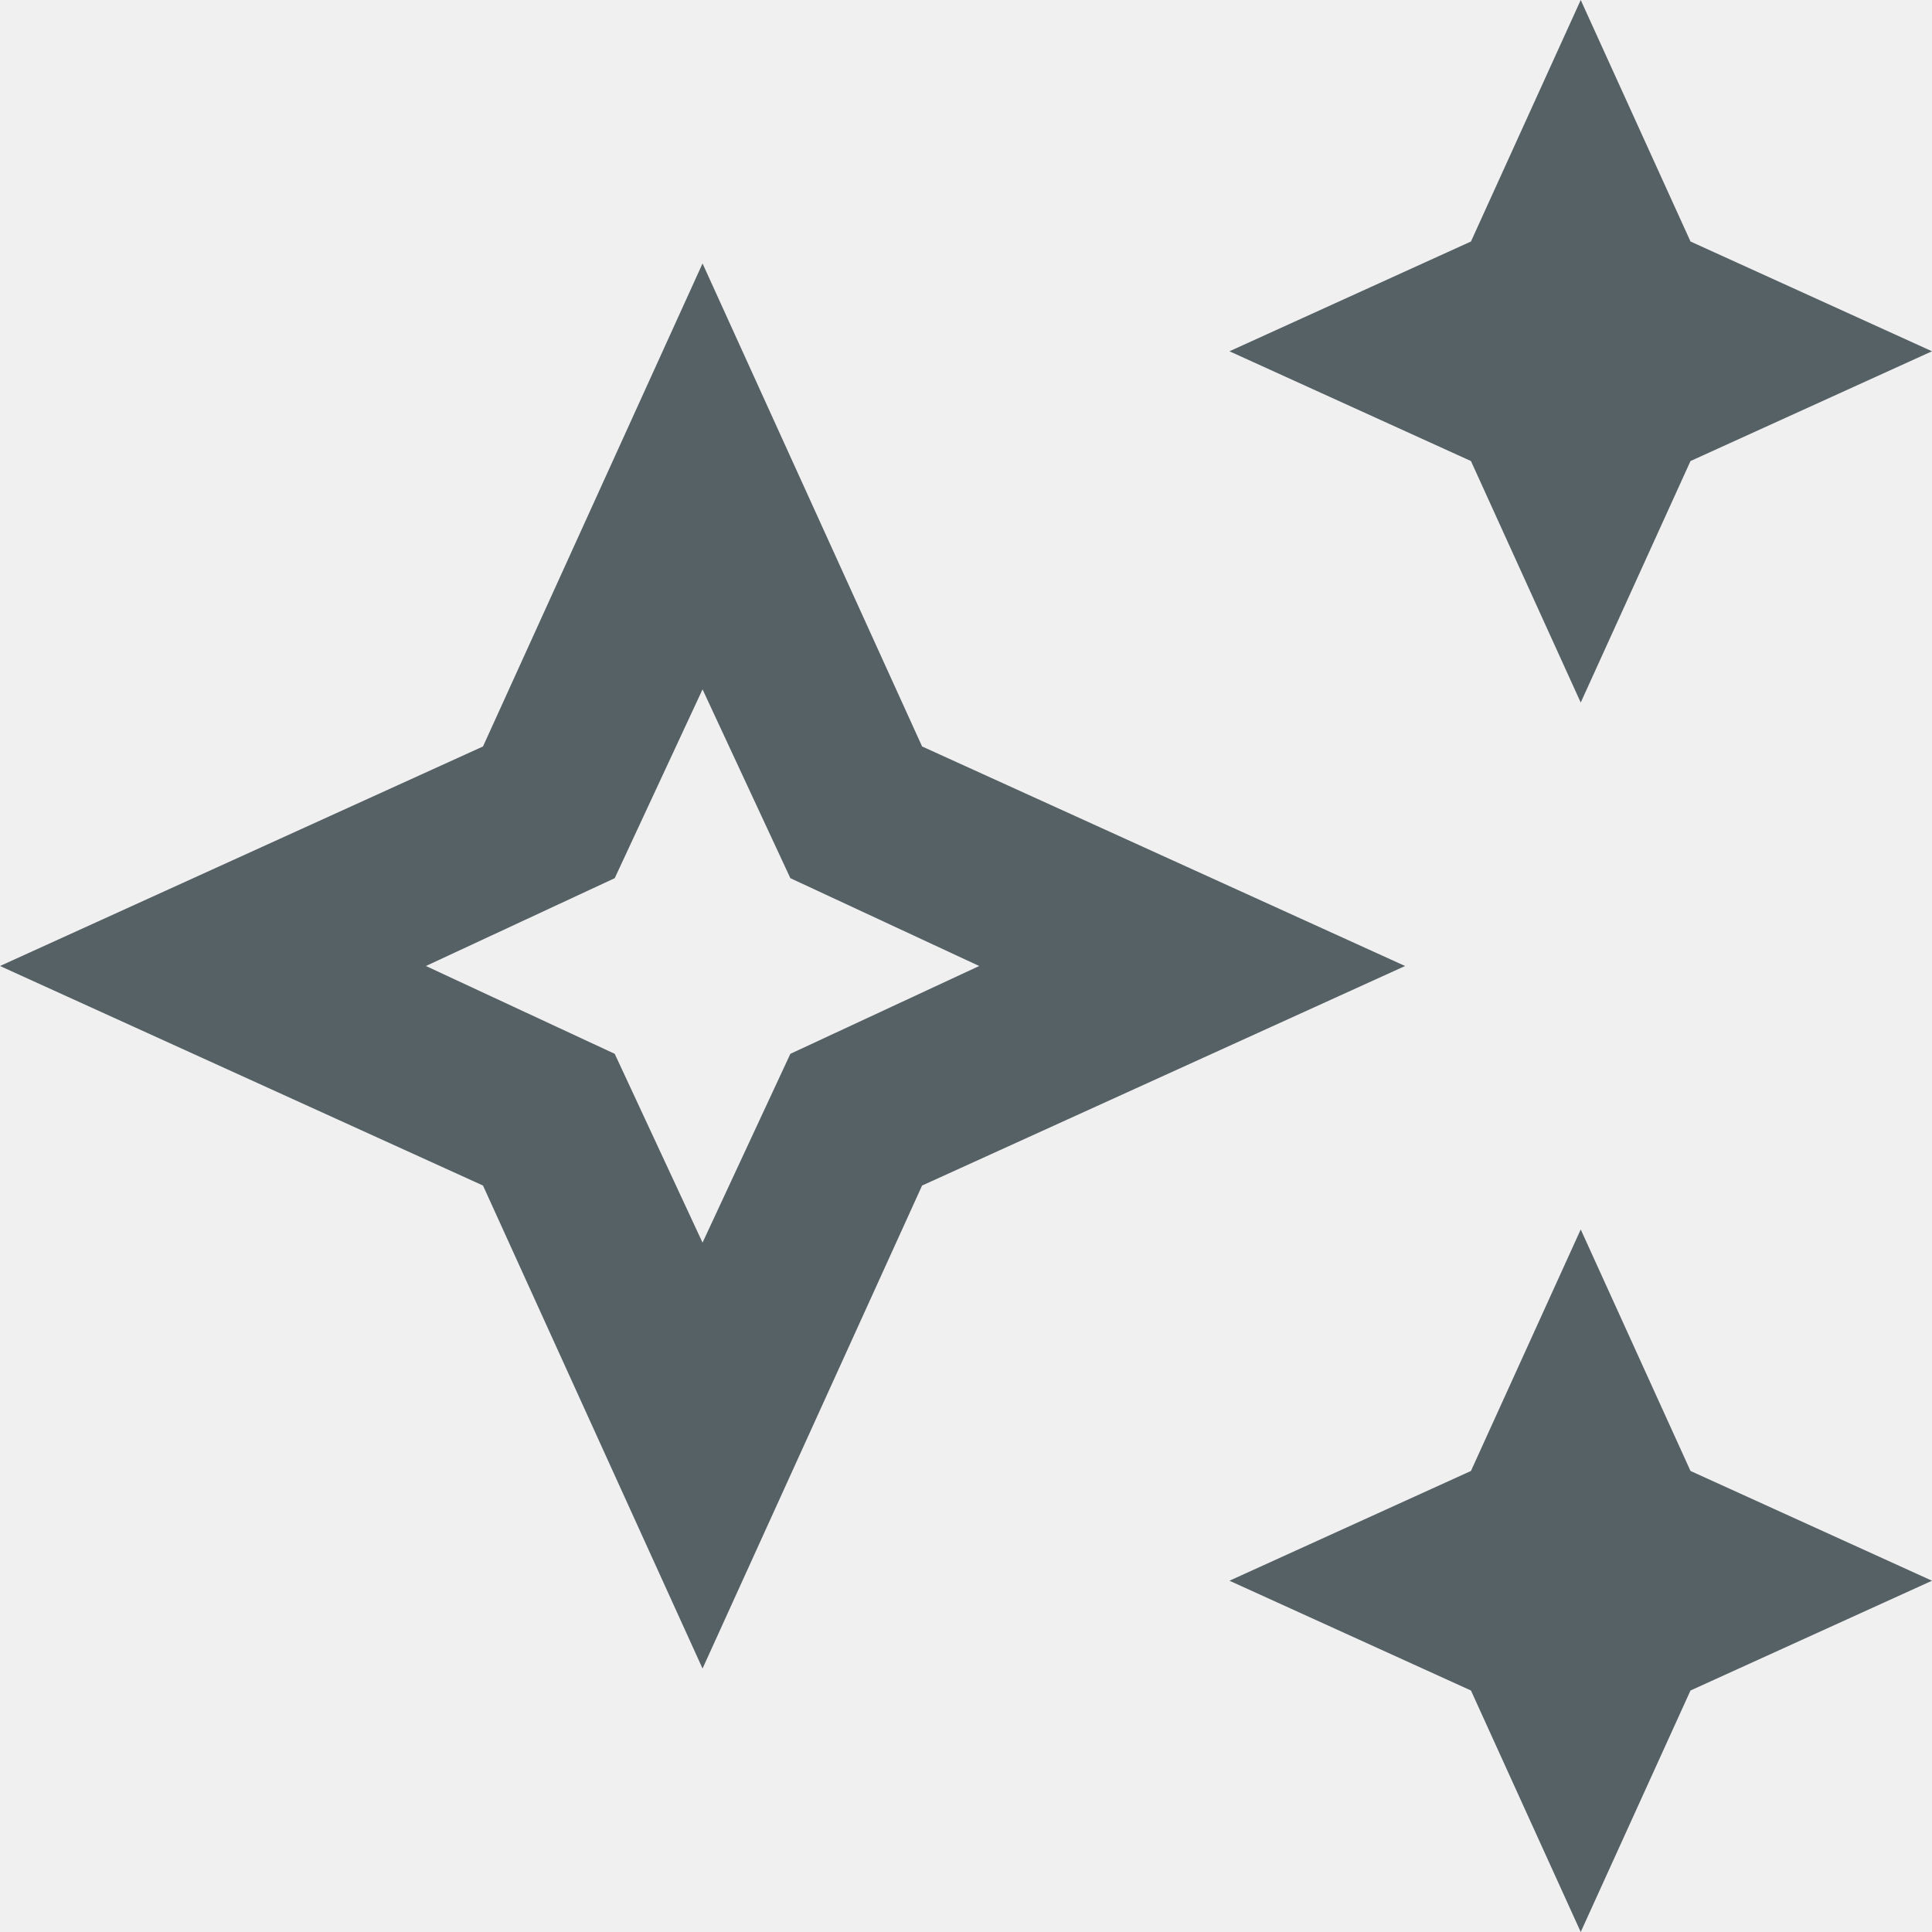
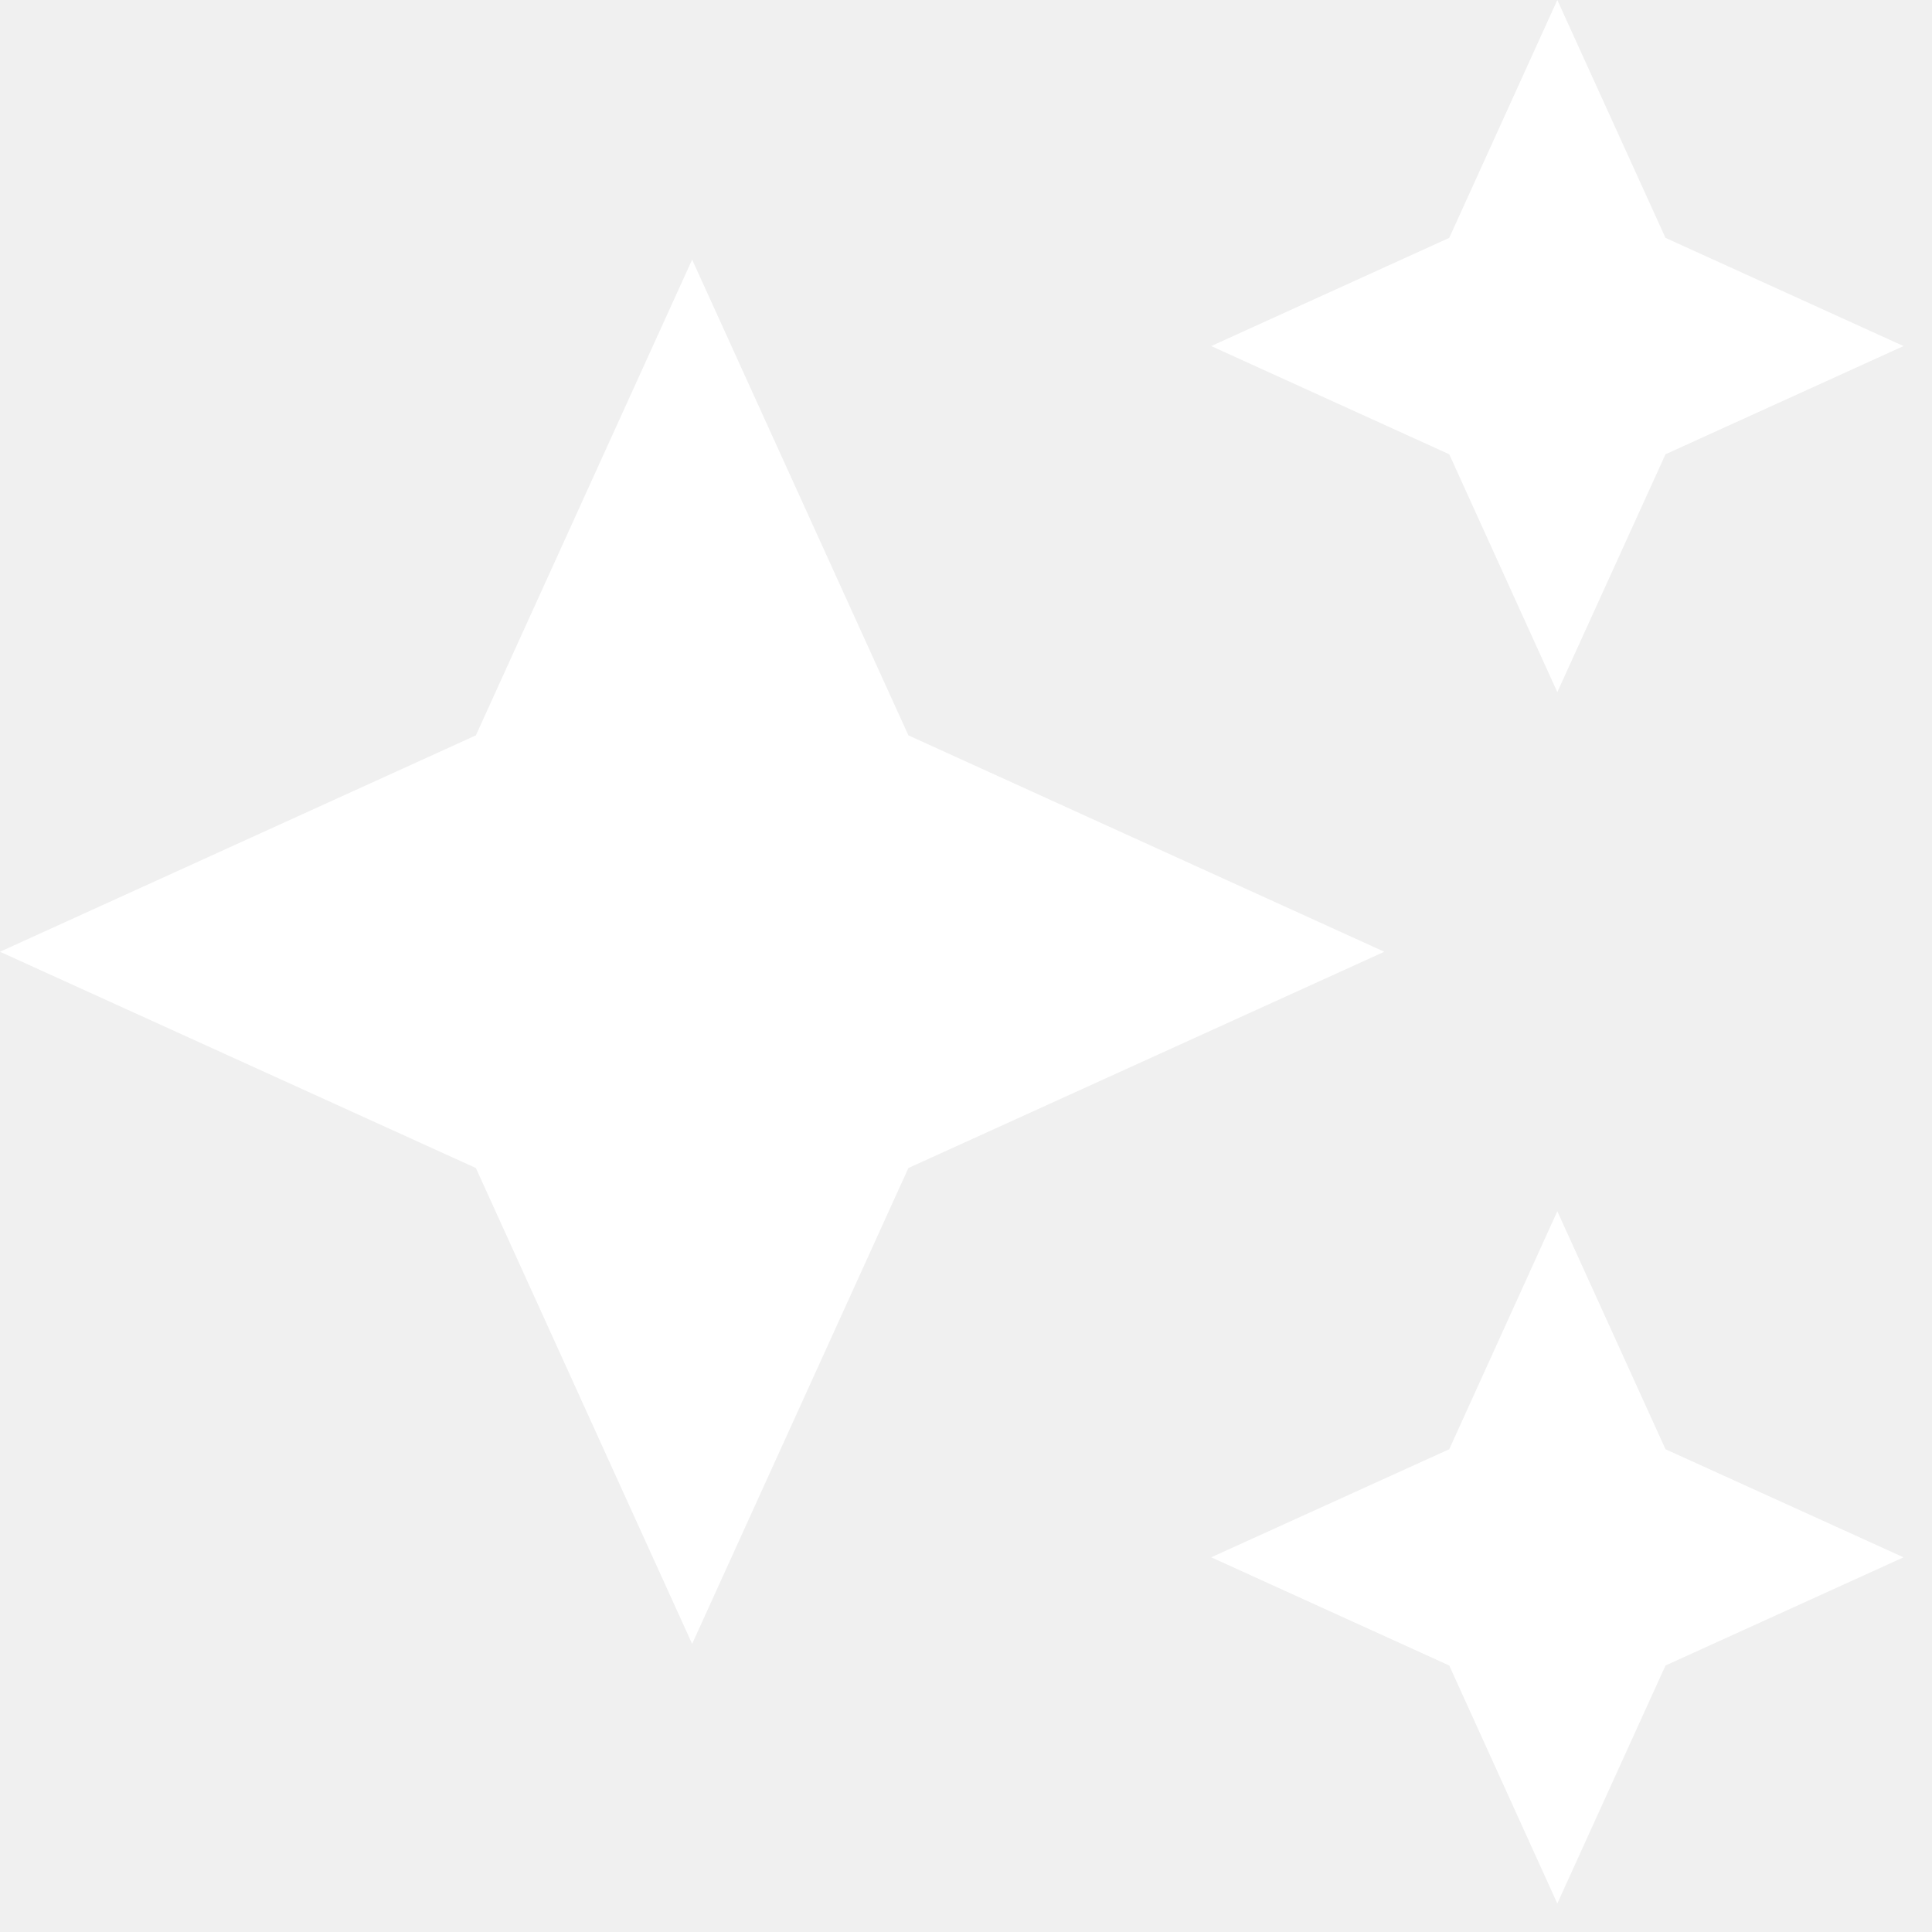
- <svg xmlns="http://www.w3.org/2000/svg" width="22" height="22" viewBox="0 0 22 22" fill="none">
-   <path d="M18 8L16.75 5.25L14 4L16.75 2.75L18 0L19.25 2.75L22 4L19.25 5.25L18 8ZM18 22L16.75 19.25L14 18L16.75 16.75L18 14L19.25 16.75L22 18L19.25 19.25L18 22ZM8 19L5.5 13.5L0 11L5.5 8.5L8 3L10.5 8.5L16 11L10.5 13.5L8 19ZM8 14.15L9 12L11.15 11L9 10L8 7.85L7 10L4.85 11L7 12L8 14.15Z" fill="#566166" />
+ <svg xmlns="http://www.w3.org/2000/svg" width="16" height="16" viewBox="0 0 16 16" fill="none">
+   <path d="M12.897 5.732L12.002 3.762L10.031 2.866L12.002 1.97L12.897 0L13.793 1.97L15.764 2.866L13.793 3.762L12.897 5.732ZM12.897 15.764L12.002 13.793L10.031 12.897L12.002 12.002L12.897 10.031L13.793 12.002L15.764 12.897L13.793 13.793L12.897 15.764ZM5.732 13.614L3.941 9.673L0 7.882L3.941 6.09L5.732 2.15L7.523 6.09L11.464 7.882L7.523 9.673L5.732 13.614Z" fill="white" />
</svg>
